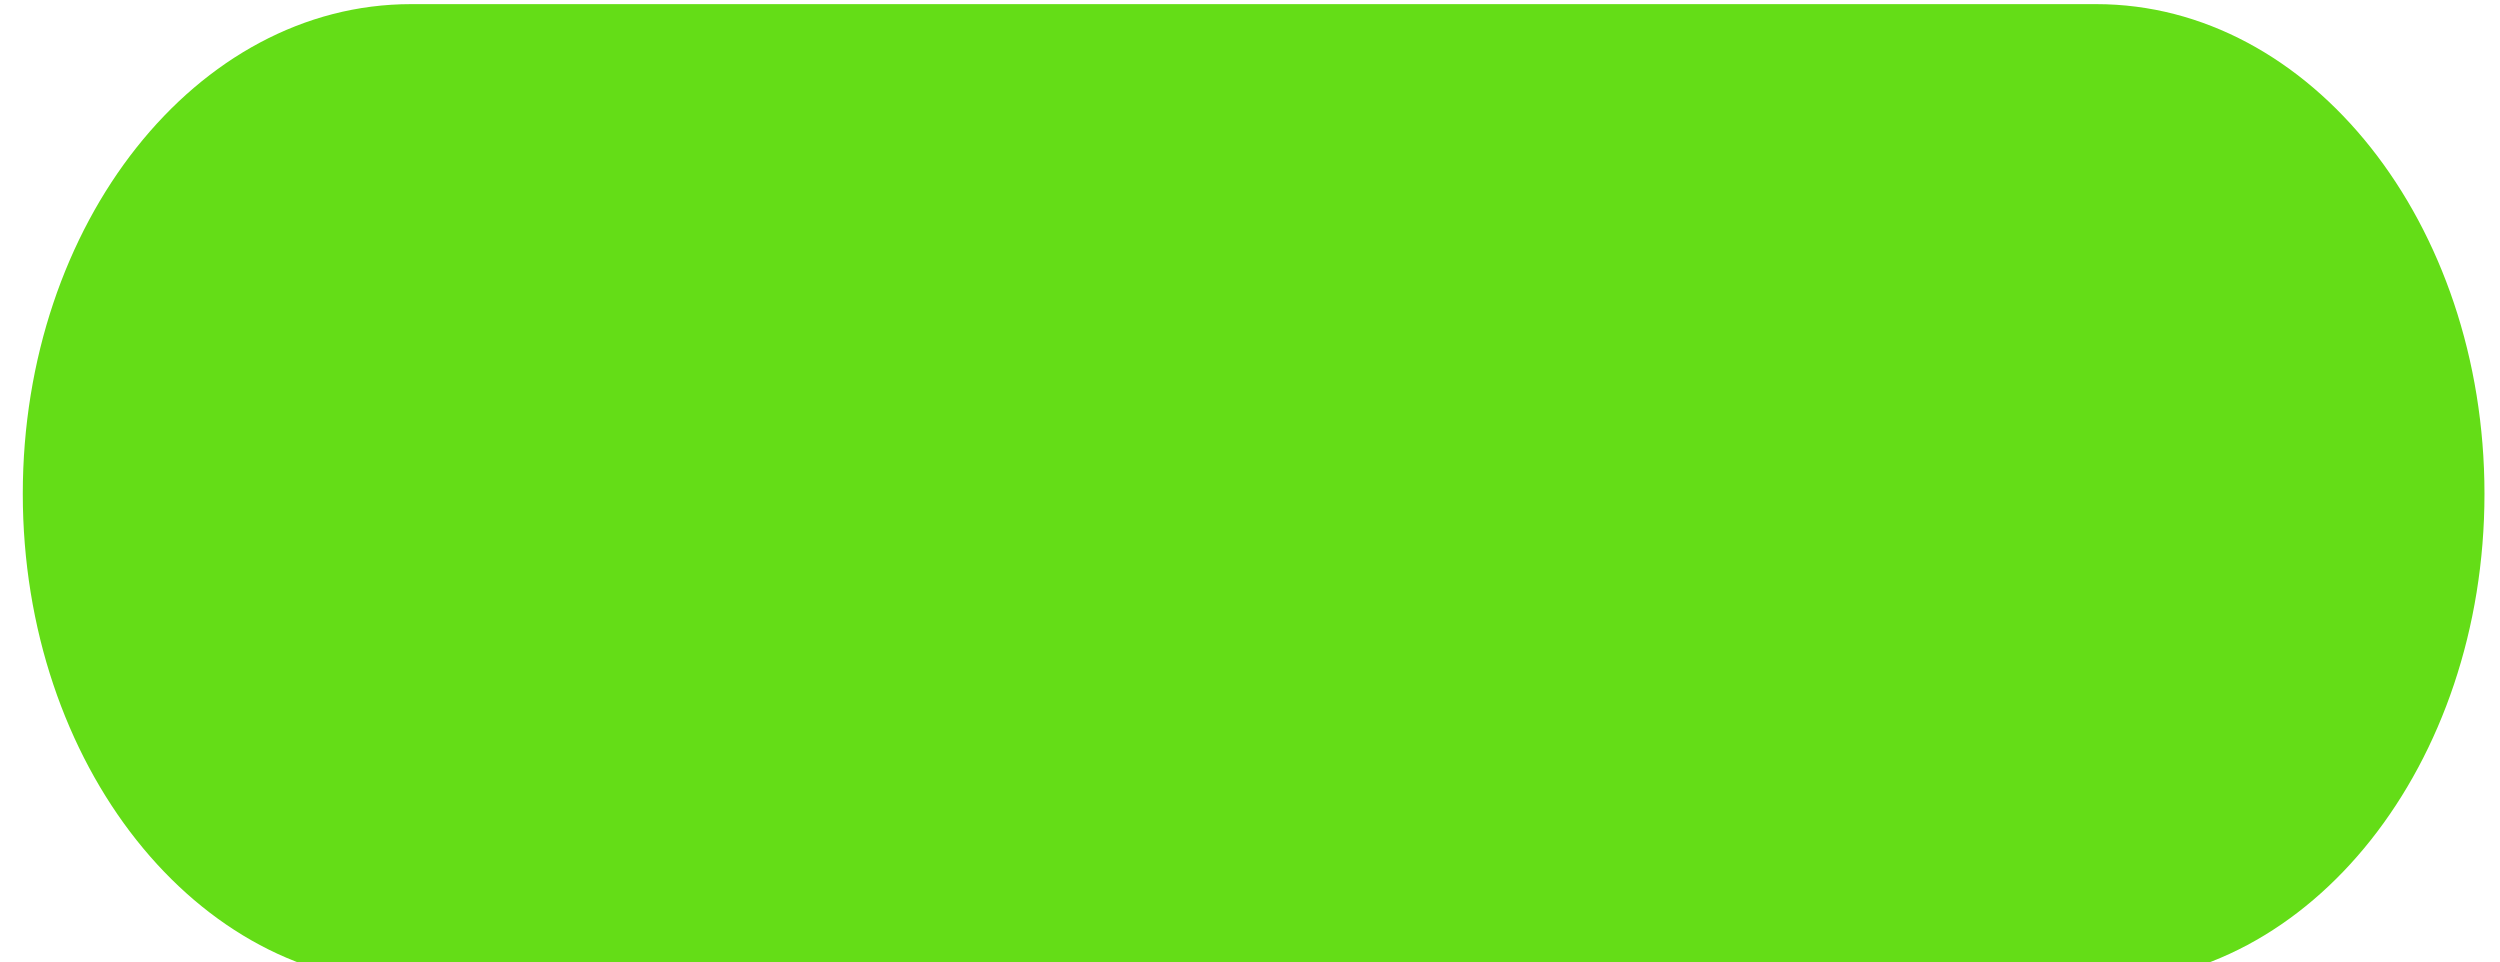
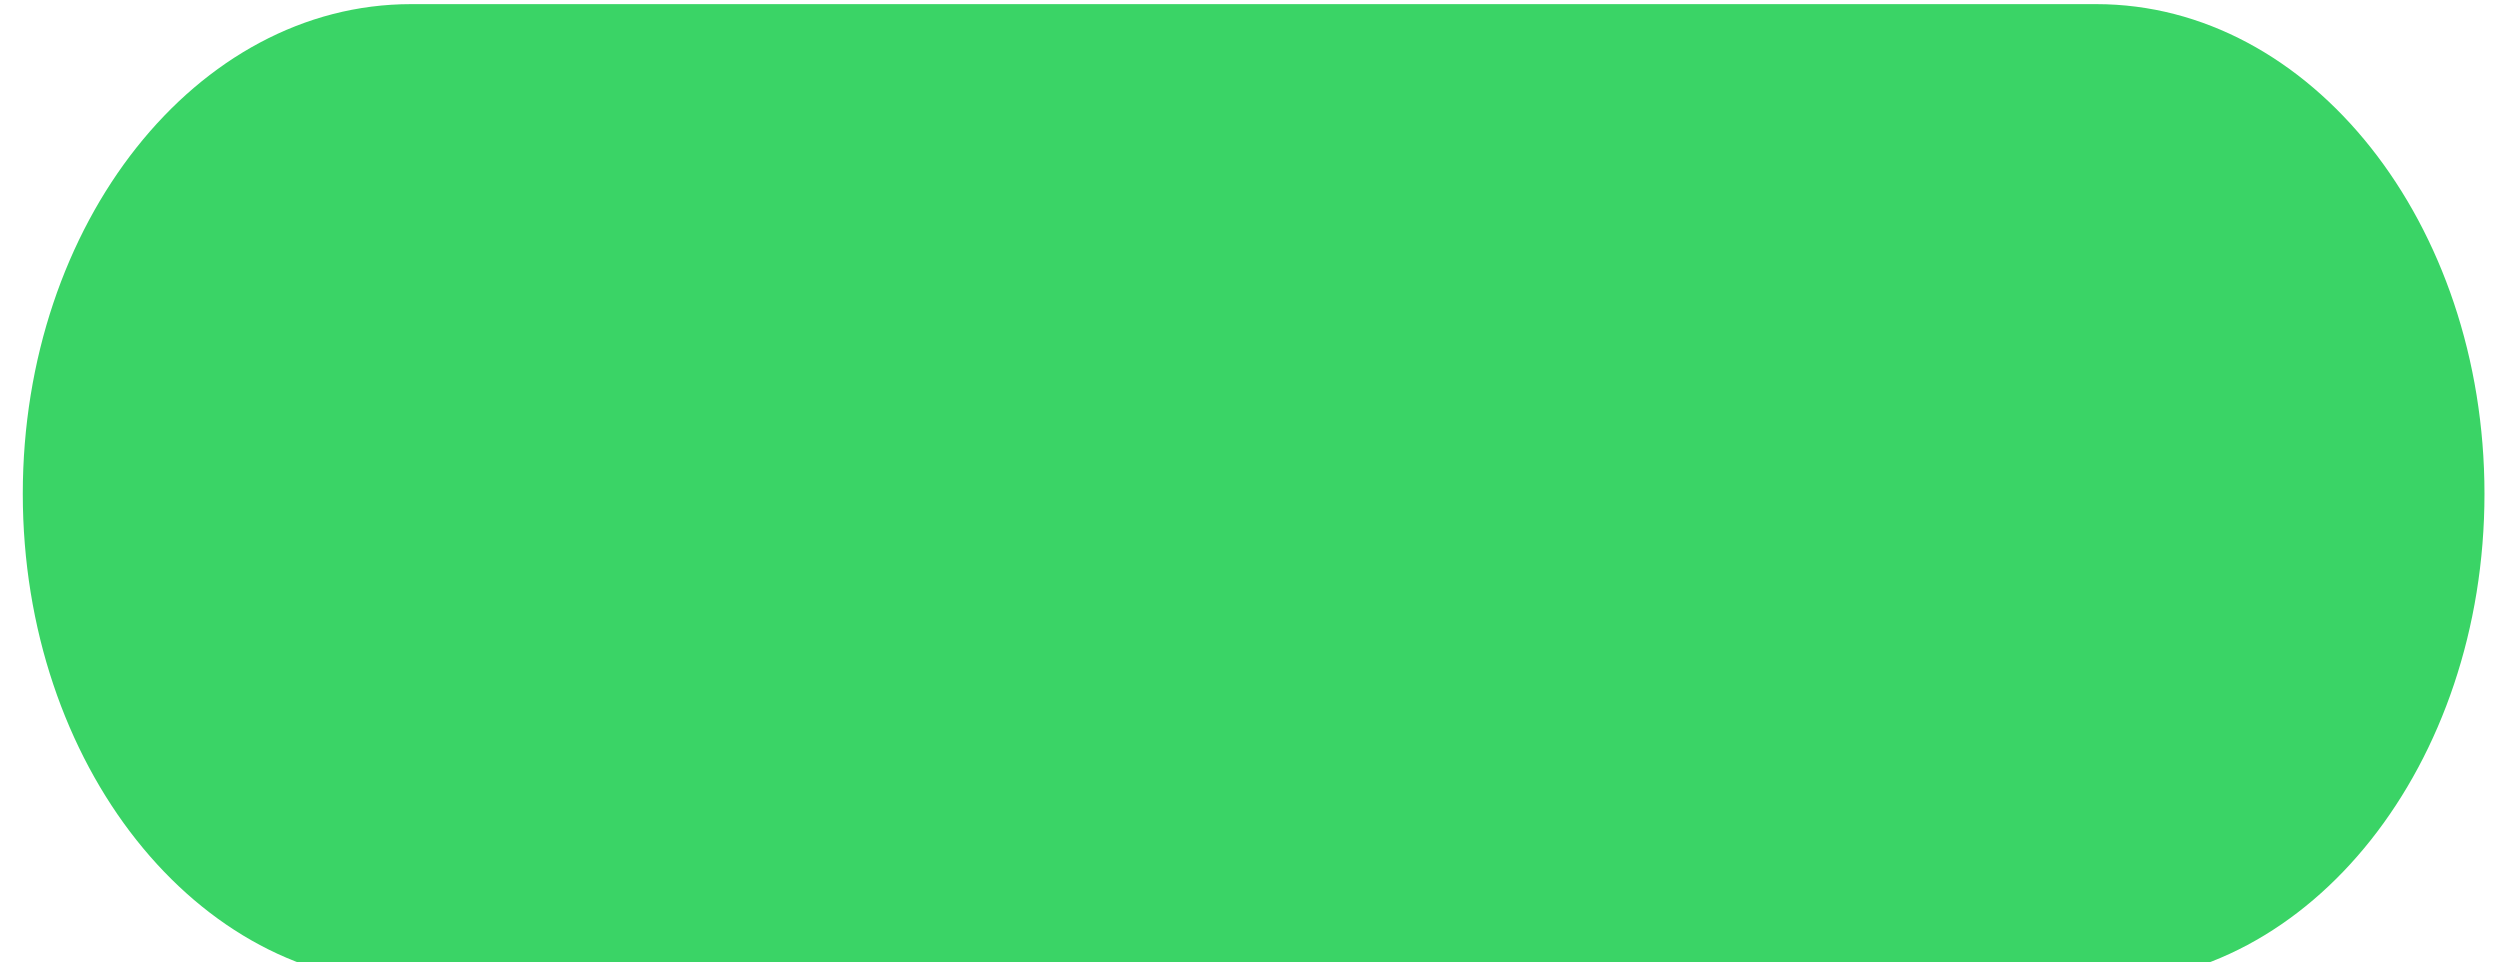
<svg xmlns="http://www.w3.org/2000/svg" xmlns:xlink="http://www.w3.org/1999/xlink" width="52" height="20" id="svg7539" version="1.1">
  <defs id="defs7541">
    <marker orient="auto" refY="0" refX="0" id="Arrow1Lend" style="overflow:visible">
      <path id="path3813" d="M 0,0 5,-5 -12.5,0 5,5 0,0 Z" style="fill-rule:evenodd;stroke:#000000;stroke-width:1pt" transform="matrix(-0.8,0,0,-0.8,-10,0)" />
    </marker>
    <marker orient="auto" refY="0" refX="0" id="Arrow1Lstart" style="overflow:visible">
      <path id="path3810" d="M 0,0 5,-5 -12.5,0 5,5 0,0 Z" style="fill-rule:evenodd;stroke:#000000;stroke-width:1pt" transform="matrix(0.8,0,0,0.8,10,0)" />
    </marker>
    <linearGradient id="linearGradient3837">
      <stop style="stop-color:#000000;stop-opacity:0.447;" offset="0" id="stop3839" />
      <stop id="stop3841" offset="0.476" style="stop-color:#000000;stop-opacity:0.275;" />
      <stop style="stop-color:#000000;stop-opacity:0.255;" offset="0.974" id="stop3843" />
      <stop style="stop-color:#000000;stop-opacity:0.188;" offset="1" id="stop3845" />
    </linearGradient>
    <linearGradient id="linearGradient3819">
      <stop style="stop-color:#000000;stop-opacity:0.447;" offset="0" id="stop3821" />
      <stop id="stop3823" offset="0.048" style="stop-color:#000000;stop-opacity:1" />
      <stop style="stop-color:#000000;stop-opacity:0.255;" offset="0.974" id="stop3825" />
      <stop style="stop-color:#000000;stop-opacity:0.188;" offset="1" id="stop3827" />
    </linearGradient>
    <linearGradient xlink:href="#linearGradient4929-9-0-03-2-2-2-3-9-7-3-7-7-2-6-3-4-7-3-3" id="linearGradient7362" gradientUnits="userSpaceOnUse" gradientTransform="matrix(0.7662338,0,0,1.095238,-297.6493,-420.3883)" x1="617.509" y1="446.545" x2="617.509" y2="457.801" />
    <linearGradient id="linearGradient4929-9-0-03-2-2-2-3-9-7-3-7-7-2-6-3-4-7-3-3">
      <stop id="stop4931-7-3-3-9-6-4-6-1-9-5-2-4-0-3-4-8-9-6-8" style="stop-color:#ffffff;stop-opacity:1" offset="0" />
      <stop id="stop4933-0-1-2-7-9-6-0-7-8-0-4-1-4-6-6-1-0-2-4" style="stop-color:#ffffff;stop-opacity:0" offset="1" />
    </linearGradient>
    <linearGradient xlink:href="#linearGradient4695-1-4-3-5-0-6" id="linearGradient7365" gradientUnits="userSpaceOnUse" gradientTransform="matrix(0.2422908,0,0,0.9047619,83.97378,-280.6678)" x1="292.857" y1="211.076" x2="292.857" y2="233.827" />
    <linearGradient id="linearGradient4695-1-4-3-5-0-6">
      <stop id="stop4697-9-9-7-0-1-5" style="stop-color:#000000;stop-opacity:0.33;" offset="0" />
      <stop id="stop4699-5-8-9-0-4-0" style="stop-color:#000000;stop-opacity:0" offset="1" />
    </linearGradient>
    <linearGradient id="linearGradient4751-5-4-1-2-9-1-2-3-365-589-154-4-7-64-3-8-6-5-3">
      <stop id="stop9737-3-0-8-1-8-3-3-0" style="stop-color:#ffffff;stop-opacity:1" offset="0" />
      <stop id="stop9739-4-8-0-7-48-9-7-7" style="stop-color:#ebebeb;stop-opacity:1" offset="1" />
    </linearGradient>
    <linearGradient y2="266.218" x2="257.578" y1="289.329" x1="257.578" gradientTransform="matrix(2.065481,0,0,1.038461,-6.556808,-369.6725)" gradientUnits="userSpaceOnUse" id="linearGradient7810" xlink:href="#linearGradient4751-5-4-1-2-9-1-2-3-365-589-154-4-7-64-3-8-6-5-3" />
    <linearGradient gradientTransform="matrix(0.4117647,0,0,0.4117647,-2.17647,-3)" gradientUnits="userSpaceOnUse" xlink:href="#linearGradient4215-8-4-7-28" id="linearGradient6387" y2="8.093" x2="38.977" y1="59.968" x1="38.977" />
    <linearGradient gradientTransform="matrix(0.5135135,0,0,0.5135135,-25.83613,-2.02128)" gradientUnits="userSpaceOnUse" xlink:href="#linearGradient4011-9-9-70-6-4" id="linearGradient6377" y2="44.341" x2="71.204" y1="6.238" x1="71.204" />
    <linearGradient id="linearGradient4215-8-4-7-28">
      <stop offset="0" style="stop-color:#bdbdbd;stop-opacity:1;" id="stop4217-1-2-7-5" />
      <stop offset="1" style="stop-color:#bdbdbd;stop-opacity:1;" id="stop4219-3-4-5-0" />
    </linearGradient>
    <linearGradient id="linearGradient4011-9-9-70-6-4">
      <stop offset="0" style="stop-color:#ffffff;stop-opacity:1" id="stop4013-5-4-3-4-3" />
      <stop offset="0.508" style="stop-color:#ffffff;stop-opacity:0.235" id="stop4015-1-5-70-6-7" />
      <stop offset="0.835" style="stop-color:#ffffff;stop-opacity:0.157" id="stop4017-7-0-13-7-0" />
      <stop offset="1" style="stop-color:#ffffff;stop-opacity:0.392" id="stop4019-1-12-7-5-0" />
    </linearGradient>
    <linearGradient xlink:href="#linearGradient27416-1" id="linearGradient3012" gradientUnits="userSpaceOnUse" gradientTransform="matrix(2.785809,0,0,0.9719081,-1785.294,-614.8992)" x1="731.057" y1="654.815" x2="731.057" y2="619.307" />
    <linearGradient id="linearGradient27416-1">
      <stop id="stop27420-2" style="stop-color:#55c1ec;stop-opacity:1" offset="0" />
      <stop id="stop27422-3" style="stop-color:#3689e6;stop-opacity:1" offset="1" />
    </linearGradient>
    <linearGradient y2="619.307" x2="731.057" y1="654.815" x1="731.057" gradientTransform="matrix(2.785809,0,0,0.9719081,-1900.78,-706.9847)" gradientUnits="userSpaceOnUse" id="linearGradient6179" xlink:href="#linearGradient27416-1" />
    <linearGradient id="linearGradient27416-1-7">
      <stop id="stop27420-2-2" style="stop-color:#55c1ec;stop-opacity:1" offset="0" />
      <stop id="stop27422-3-0" style="stop-color:#3689e6;stop-opacity:1" offset="1" />
    </linearGradient>
    <linearGradient y2="619.307" x2="731.057" y1="654.815" x1="731.057" gradientTransform="matrix(2.785809,0,0,0.9719081,-1783.794,-616.399)" gradientUnits="userSpaceOnUse" id="linearGradient3063" xlink:href="#linearGradient27416-1-7" />
    <linearGradient xlink:href="#linearGradient3768" id="linearGradient3818" gradientUnits="userSpaceOnUse" x1="8" y1="1" x2="8" y2="14" gradientTransform="matrix(0.8666702,0,0,0.9285741,1.066641,1037.397)" />
    <linearGradient id="linearGradient3768">
      <stop id="stop3770" offset="0" style="stop-color:#000000;stop-opacity:0.447;" />
      <stop style="stop-color:#000000;stop-opacity:0.275;" offset="0.078" id="stop3778" />
      <stop id="stop3774" offset="0.974" style="stop-color:#000000;stop-opacity:0.255;" />
      <stop id="stop3776" offset="1" style="stop-color:#000000;stop-opacity:0.188;" />
    </linearGradient>
    <linearGradient y2="14" x2="8" y1="1" x1="8" gradientTransform="matrix(0.8666702,0,0,0.9285741,95.06665,-87.96501)" gradientUnits="userSpaceOnUse" id="linearGradient3021" xlink:href="#linearGradient3768" />
    <linearGradient xlink:href="#linearGradient4215-8-4-7-28" id="linearGradient3816" x1="142" y1="-90" x2="142" y2="-69" gradientUnits="userSpaceOnUse" gradientTransform="matrix(1.003107,0,0,0.6750992,-0.4535751,-26.49162)" />
    <linearGradient xlink:href="#linearGradient4695-1-4-3-5-0-6" id="linearGradient3897" gradientUnits="userSpaceOnUse" gradientTransform="matrix(0.2422908,0,0,0.9047619,82.47354,-289.1678)" x1="292.857" y1="211.076" x2="292.857" y2="233.827" />
  </defs>
  <g id="layer1" transform="translate(-116,88)">
-     <rect ry="10.186" rx="8.075" y="-87.914" x="-167.677" height="20.371" width="51.203" id="rect3137" style="opacity:1;fill:#64dd17;fill-opacity:1;stroke-width:0;stroke-miterlimit:4;stroke-dasharray:none" transform="scale(-1,1)" />
+     <rect ry="10.186" rx="8.075" y="-87.914" x="-167.677" height="20.371" width="51.203" id="rect3137" style="opacity:1;fill:#3AD466;fill-opacity:1;stroke-width:0;stroke-miterlimit:4;stroke-dasharray:none" transform="scale(-1,1)" />
  </g>
</svg>
